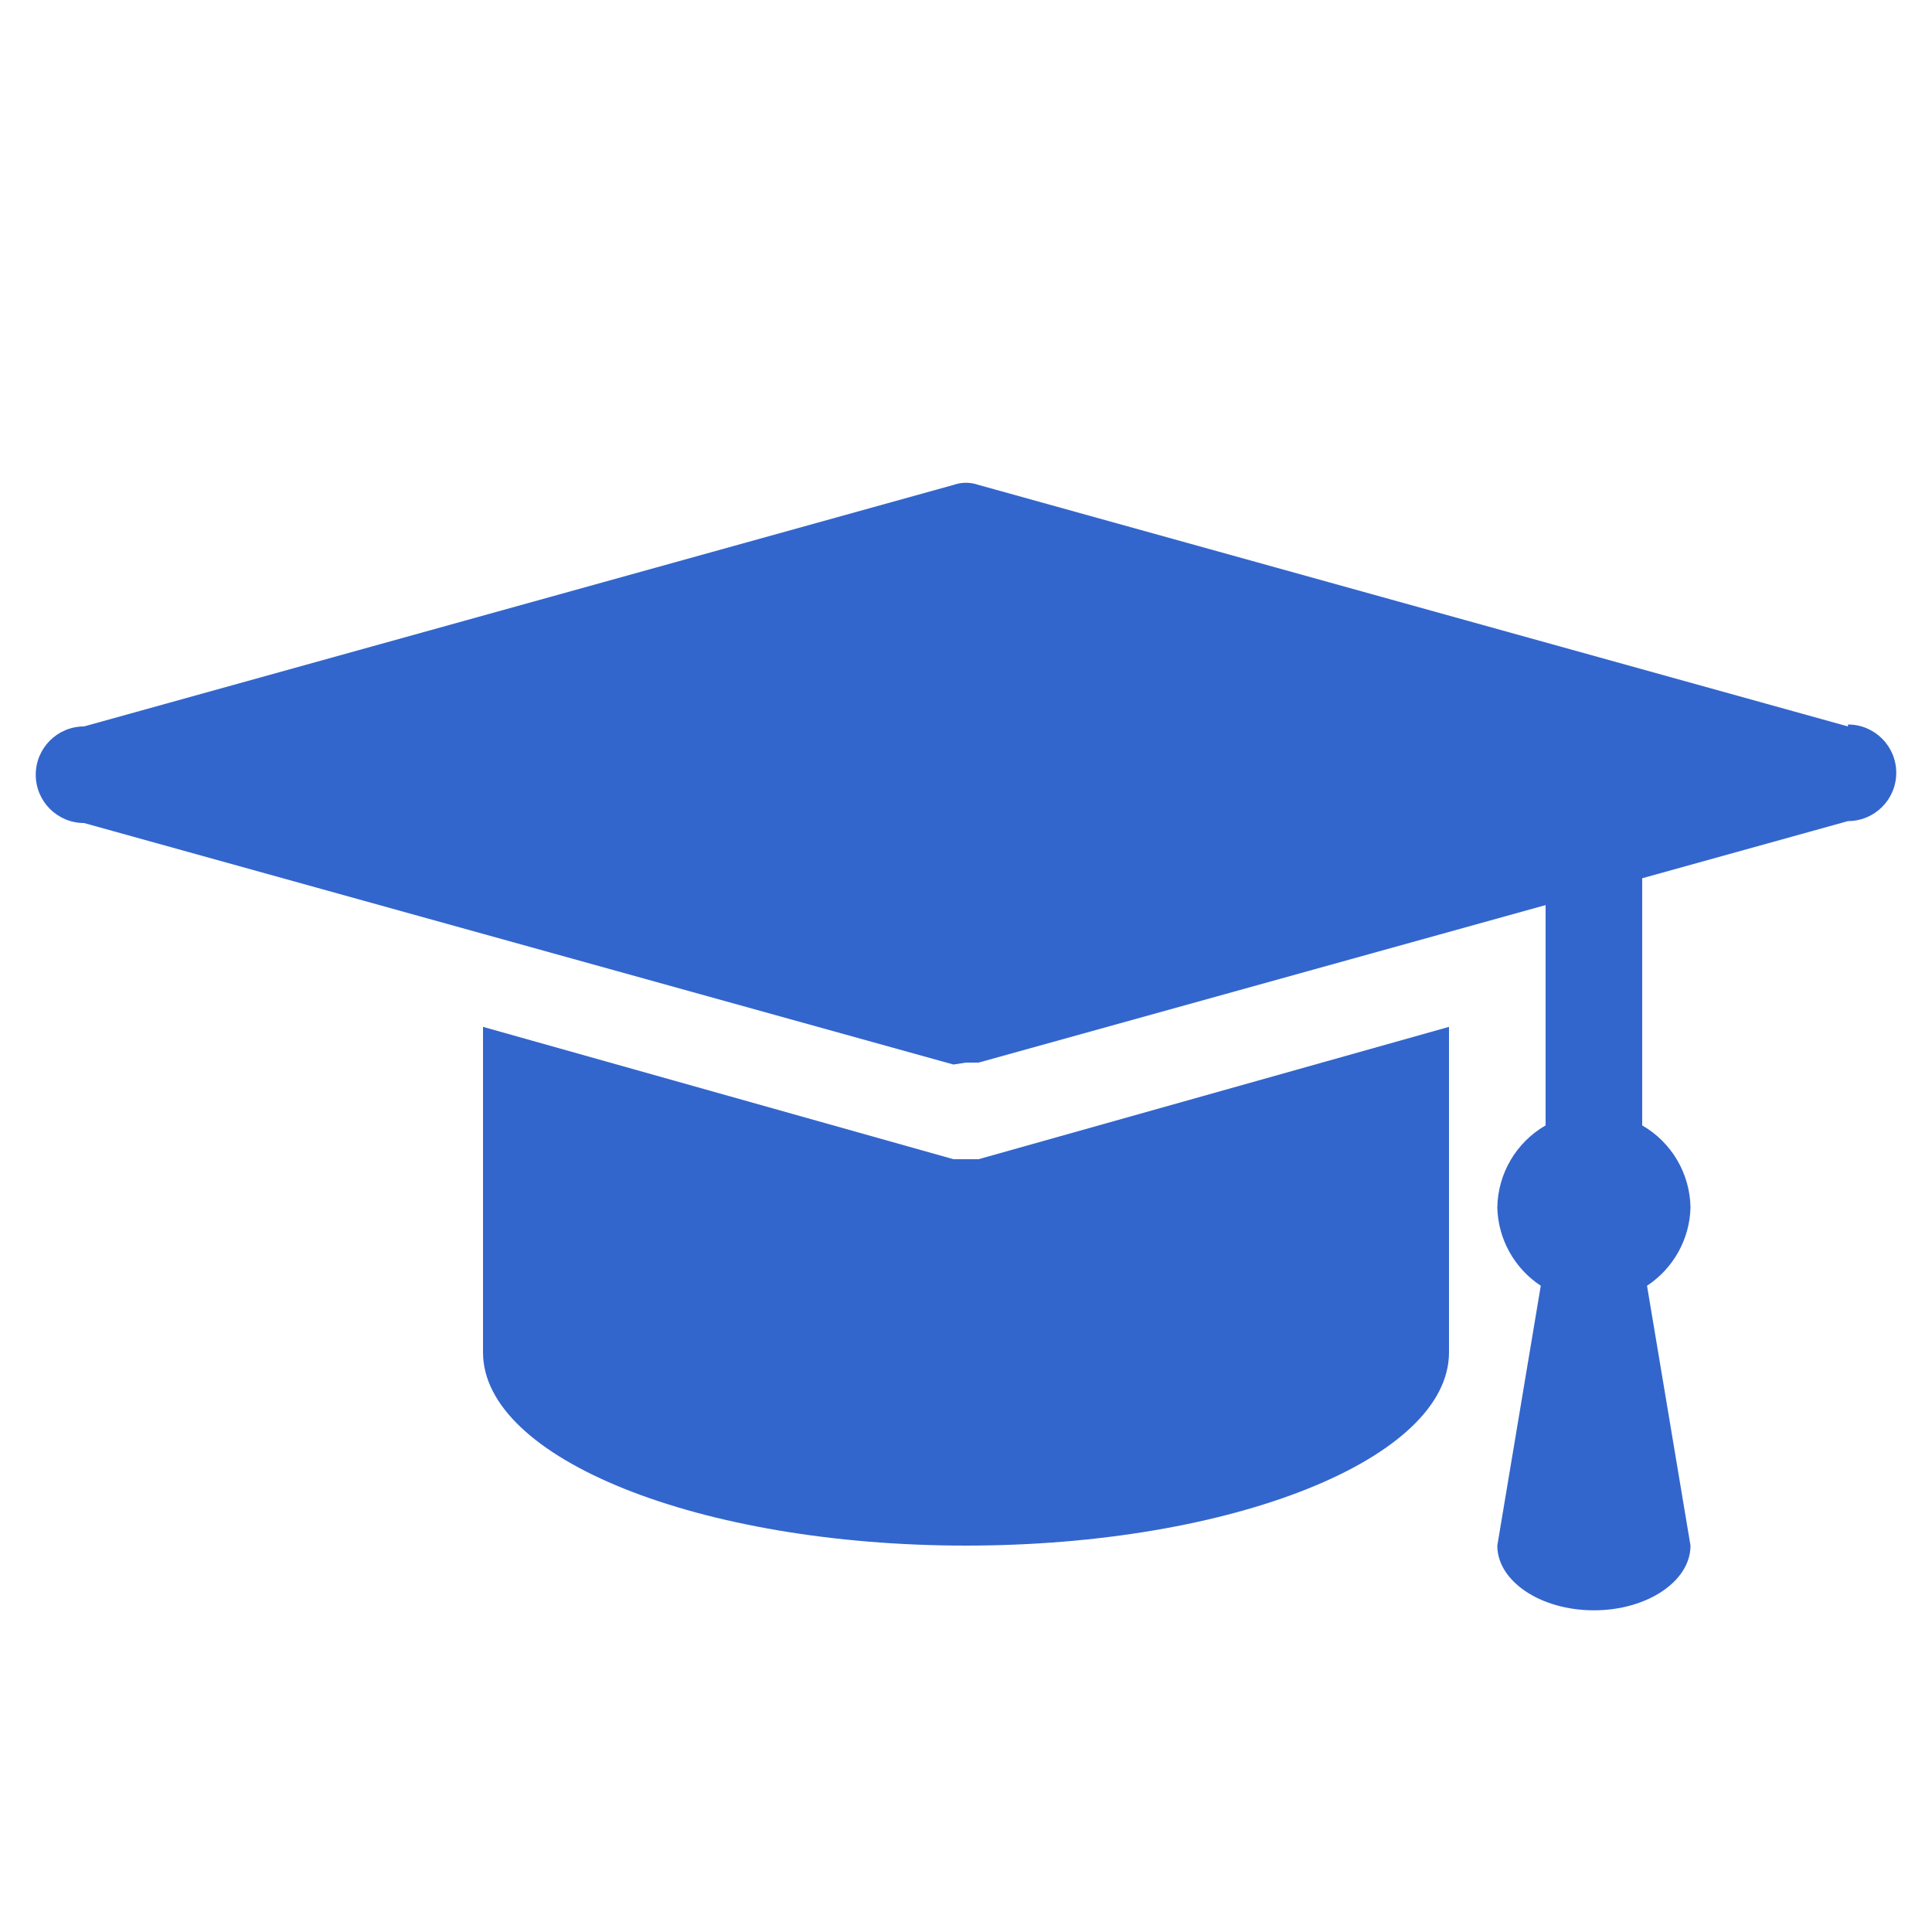
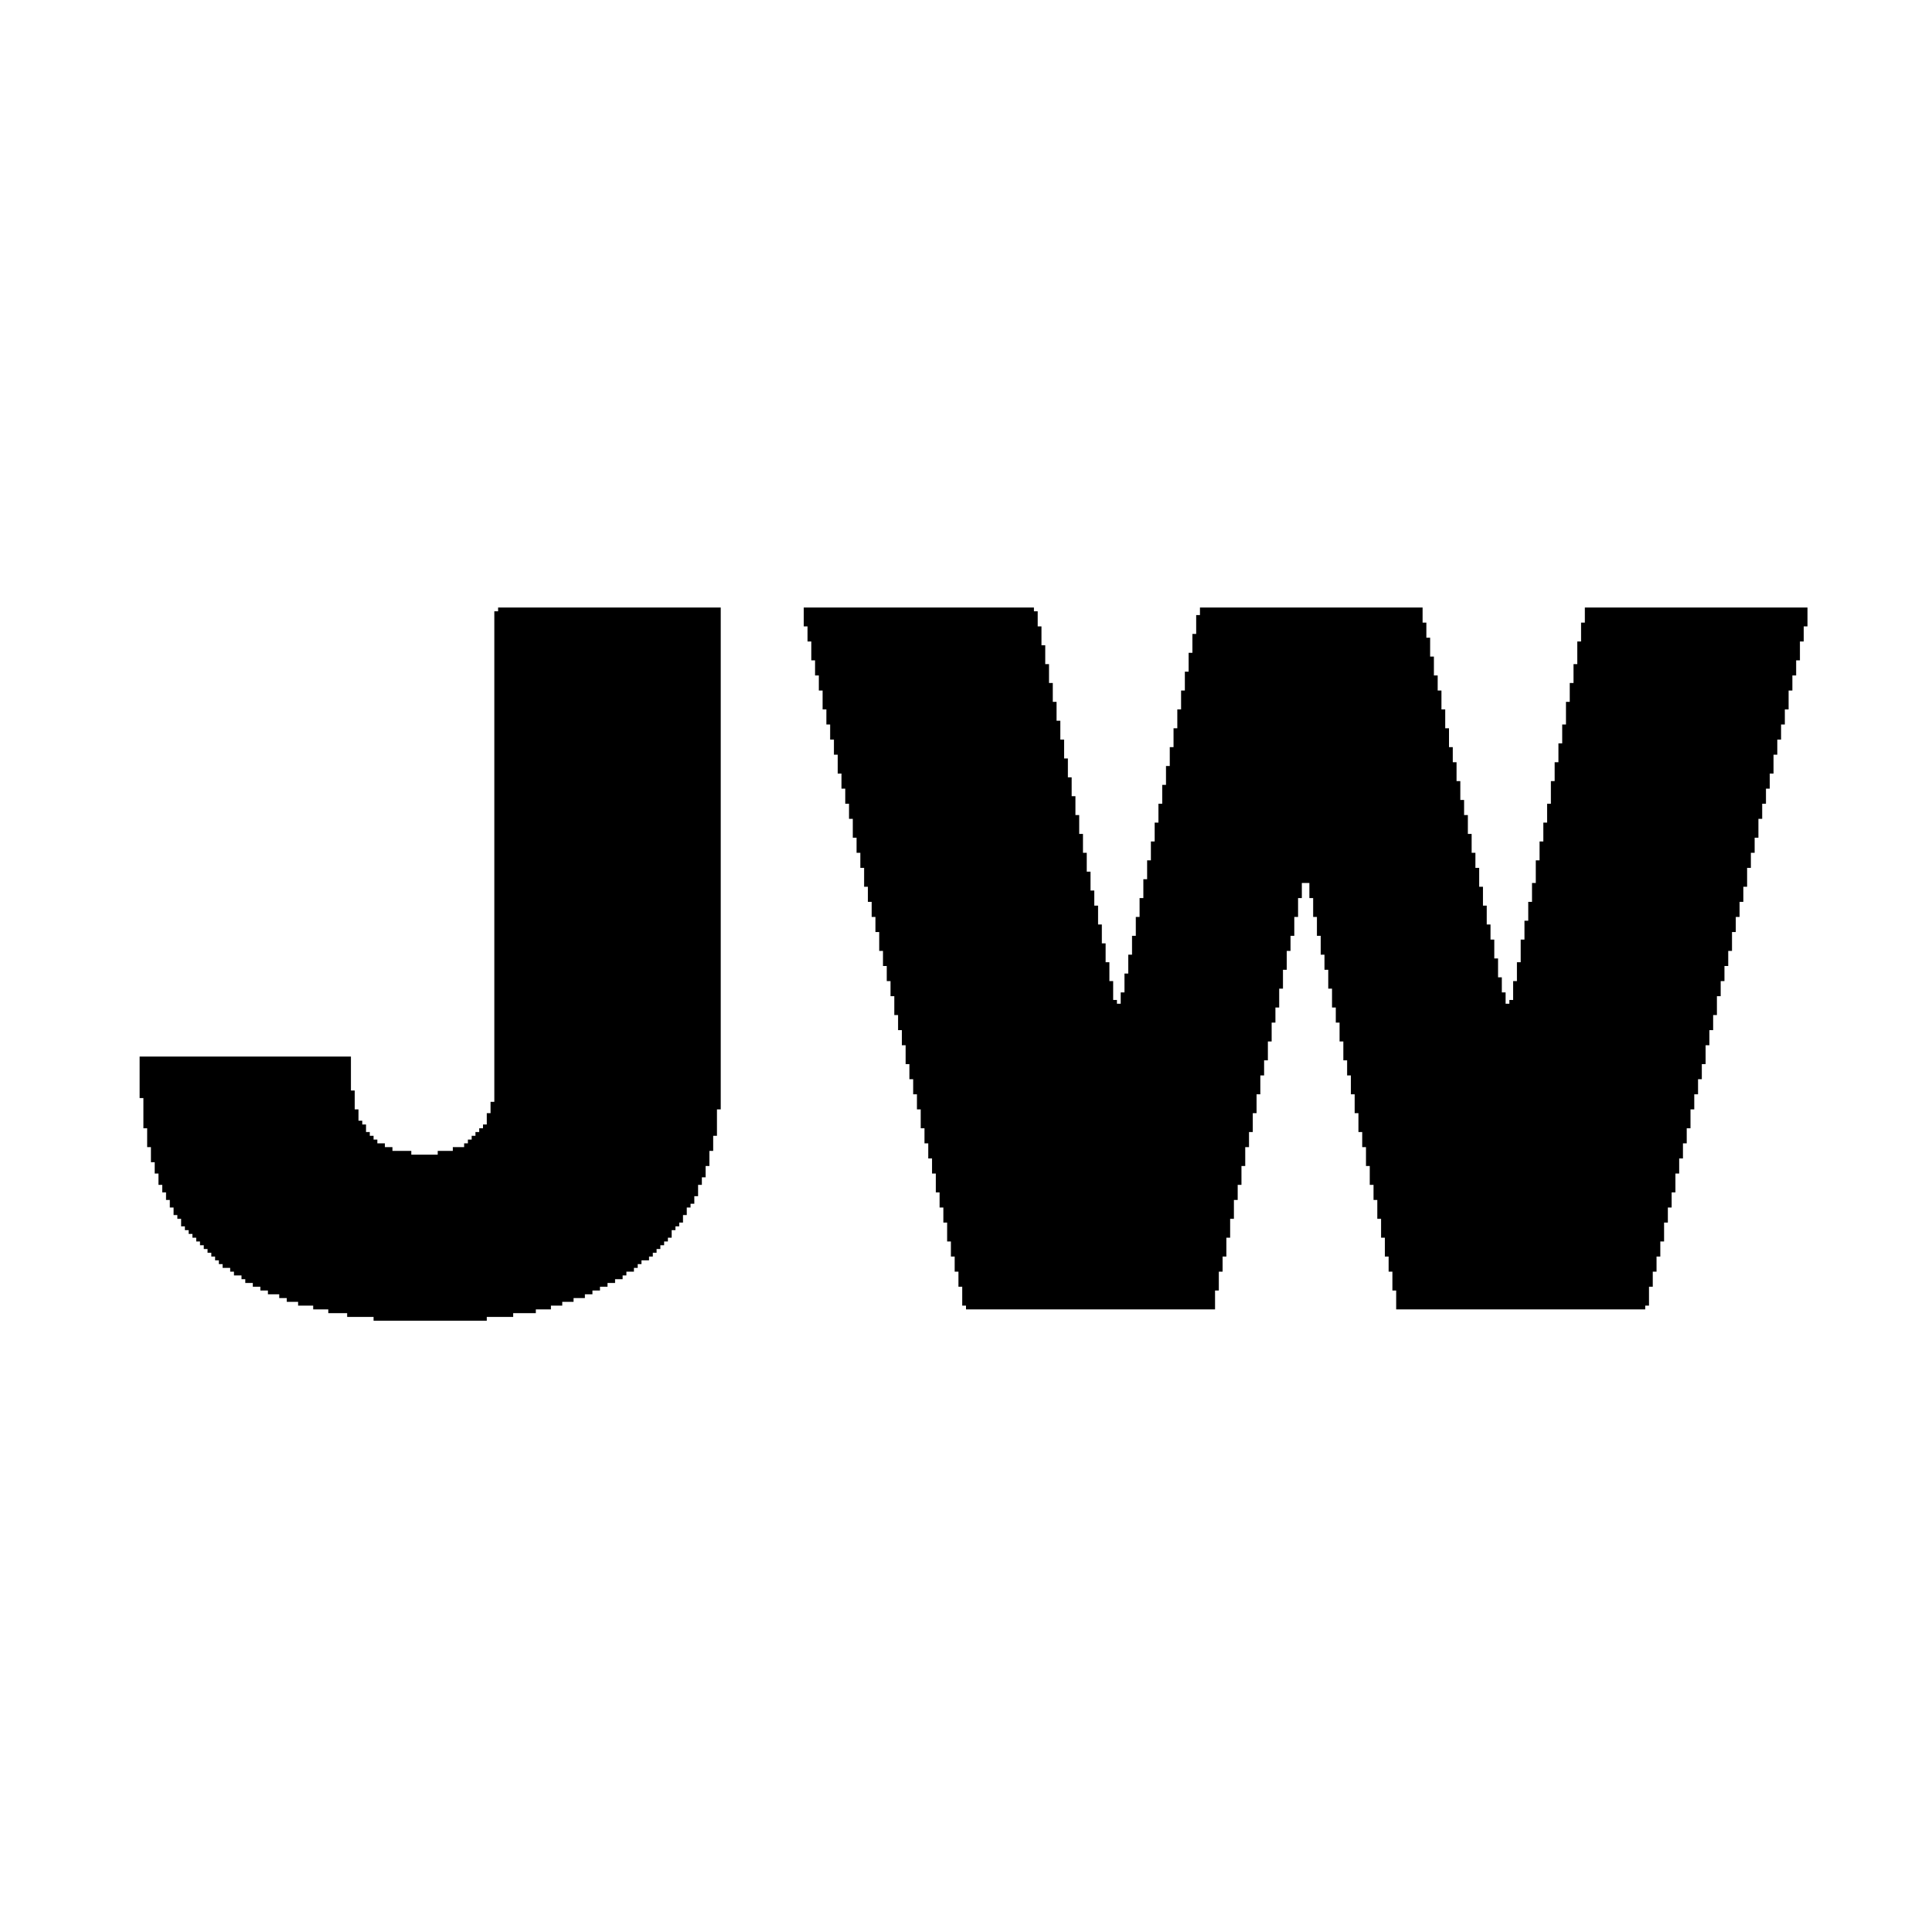
- <svg xmlns="http://www.w3.org/2000/svg" viewBox="2 2 20 20">
-   <path d="M12.13,14,12,14l-.13,0L7,12.63V16c0,1.1,2.24,2,5,2s5-.9,5-2V12.63Z" fill="#36c" />
-   <path d="M21.13,9.52l-9-2.5a.39.39,0,0,0-.26,0l-9,2.5a.5.5,0,0,0,0,1l9,2.5L12,13l.13,0,9-2.5a.5.5,0,0,0,0-1Z" fill="#36c" />
-   <path d="M19.5,14.5a1,1,0,0,0-.5-.85V10H18v3.65a1,1,0,0,0-.5.85,1,1,0,0,0,.45.81L17.5,18c0,.37.45.67,1,.67s1-.3,1-.67l-.45-2.69A1,1,0,0,0,19.5,14.5Z" fill="#36c" />
+ <svg xmlns="http://www.w3.org/2000/svg" viewBox="0 0 512 512">
+   <path fill="#000" fill-rule="evenodd" d="M132 161L191 161L191 294L190 294L190 301L189 301L189 305L188 305L188 309L187 309L187 312L186 312L186 314L185 314L185 317L184 317L184 319L183 319L183 320L182 320L182 322L181 322L181 324L180 324L180 325L179 325L179 326L178 326L178 328L177 328L177 329L176 329L176 330L175 330L175 331L174 331L174 332L173 332L173 333L172 333L172 334L170 334L170 335L169 335L169 336L168 336L168 337L166 337L166 338L165 338L165 339L163 339L163 340L161 340L161 341L159 341L159 342L157 342L157 343L155 343L155 344L152 344L152 345L149 345L149 346L146 346L146 347L142 347L142 348L136 348L136 349L129 349L129 350L99 350L99 349L92 349L92 348L87 348L87 347L83 347L83 346L79 346L79 345L76 345L76 344L74 344L74 343L71 343L71 342L69 342L69 341L67 341L67 340L65 340L65 339L64 339L64 338L62 338L62 337L61 337L61 336L59 336L59 335L58 335L58 334L57 334L57 333L56 333L56 332L55 332L55 331L54 331L54 330L53 330L53 329L52 329L52 328L51 328L51 327L50 327L50 326L49 326L49 325L48 325L48 323L47 323L47 322L46 322L46 320L45 320L45 318L44 318L44 316L43 316L43 314L42 314L42 311L41 311L41 308L40 308L40 304L39 304L39 299L38 299L38 291L37 291L37 280L93 280L93 289L94 289L94 294L95 294L95 297L96 297L96 298L97 298L97 300L98 300L98 301L99 301L99 302L100 302L100 303L102 303L102 304L104 304L104 305L109 305L109 306L116 306L116 305L120 305L120 304L123 304L123 303L124 303L124 302L125 302L125 301L126 301L126 300L127 300L127 299L128 299L128 298L129 298L129 295L130 295L130 292L131 292L131 162L132 162ZM213 161L274 161L274 162L275 162L275 166L276 166L276 171L277 171L277 176L278 176L278 181L279 181L279 186L280 186L280 191L281 191L281 196L282 196L282 201L283 201L283 206L284 206L284 211L285 211L285 216L286 216L286 221L287 221L287 226L288 226L288 231L289 231L289 236L290 236L290 240L291 240L291 245L292 245L292 250L293 250L293 255L294 255L294 260L295 260L295 265L296 265L296 266L297 266L297 263L298 263L298 258L299 258L299 253L300 253L300 248L301 248L301 243L302 243L302 238L303 238L303 233L304 233L304 228L305 228L305 223L306 223L306 218L307 218L307 213L308 213L308 208L309 208L309 203L310 203L310 198L311 198L311 193L312 193L312 188L313 188L313 183L314 183L314 178L315 178L315 173L316 173L316 168L317 168L317 163L318 163L318 161L377 161L377 165L378 165L378 169L379 169L379 174L380 174L380 179L381 179L381 183L382 183L382 188L383 188L383 193L384 193L384 198L385 198L385 202L386 202L386 207L387 207L387 212L388 212L388 216L389 216L389 221L390 221L390 226L391 226L391 230L392 230L392 235L393 235L393 240L394 240L394 245L395 245L395 249L396 249L396 254L397 254L397 259L398 259L398 263L399 263L399 266L400 266L400 265L401 265L401 260L402 260L402 255L403 255L403 249L404 249L404 244L405 244L405 239L406 239L406 234L407 234L407 228L408 228L408 223L409 223L409 218L410 218L410 213L411 213L411 207L412 207L412 202L413 202L413 197L414 197L414 192L415 192L415 186L416 186L416 181L417 181L417 176L418 176L418 170L419 170L419 165L420 165L420 161L479 161L479 166L478 166L478 170L477 170L477 175L476 175L476 179L475 179L475 183L474 183L474 188L473 188L473 192L472 192L472 196L471 196L471 200L470 200L470 205L469 205L469 209L468 209L468 213L467 213L467 217L466 217L466 222L465 222L465 226L464 226L464 230L463 230L463 235L462 235L462 239L461 239L461 243L460 243L460 247L459 247L459 252L458 252L458 256L457 256L457 260L456 260L456 264L455 264L455 269L454 269L454 273L453 273L453 277L452 277L452 282L451 282L451 286L450 286L450 290L449 290L449 294L448 294L448 299L447 299L447 303L446 303L446 307L445 307L445 311L444 311L444 316L443 316L443 320L442 320L442 324L441 324L441 329L440 329L440 333L439 333L439 337L438 337L438 341L437 341L437 346L436 346L436 347L370 347L370 342L369 342L369 337L368 337L368 333L367 333L367 328L366 328L366 323L365 323L365 318L364 318L364 314L363 314L363 309L362 309L362 304L361 304L361 300L360 300L360 295L359 295L359 290L358 290L358 285L357 285L357 281L356 281L356 276L355 276L355 271L354 271L354 267L353 267L353 262L352 262L352 257L351 257L351 253L350 253L350 248L349 248L349 243L348 243L348 238L347 238L347 234L345 234L345 238L344 238L344 243L343 243L343 248L342 248L342 252L341 252L341 257L340 257L340 262L339 262L339 267L338 267L338 271L337 271L337 276L336 276L336 281L335 281L335 285L334 285L334 290L333 290L333 295L332 295L332 300L331 300L331 304L330 304L330 309L329 309L329 314L328 314L328 318L327 318L327 323L326 323L326 328L325 328L325 333L324 333L324 337L323 337L323 342L322 342L322 347L256 347L256 346L255 346L255 341L254 341L254 337L253 337L253 333L252 333L252 329L251 329L251 324L250 324L250 320L249 320L249 316L248 316L248 311L247 311L247 307L246 307L246 303L245 303L245 299L244 299L244 294L243 294L243 290L242 290L242 286L241 286L241 282L240 282L240 277L239 277L239 273L238 273L238 269L237 269L237 264L236 264L236 260L235 260L235 256L234 256L234 252L233 252L233 247L232 247L232 243L231 243L231 239L230 239L230 235L229 235L229 230L228 230L228 226L227 226L227 222L226 222L226 217L225 217L225 213L224 213L224 209L223 209L223 205L222 205L222 200L221 200L221 196L220 196L220 192L219 192L219 188L218 188L218 183L217 183L217 179L216 179L216 175L215 175L215 170L214 170L214 166L213 166Z" />
</svg>
